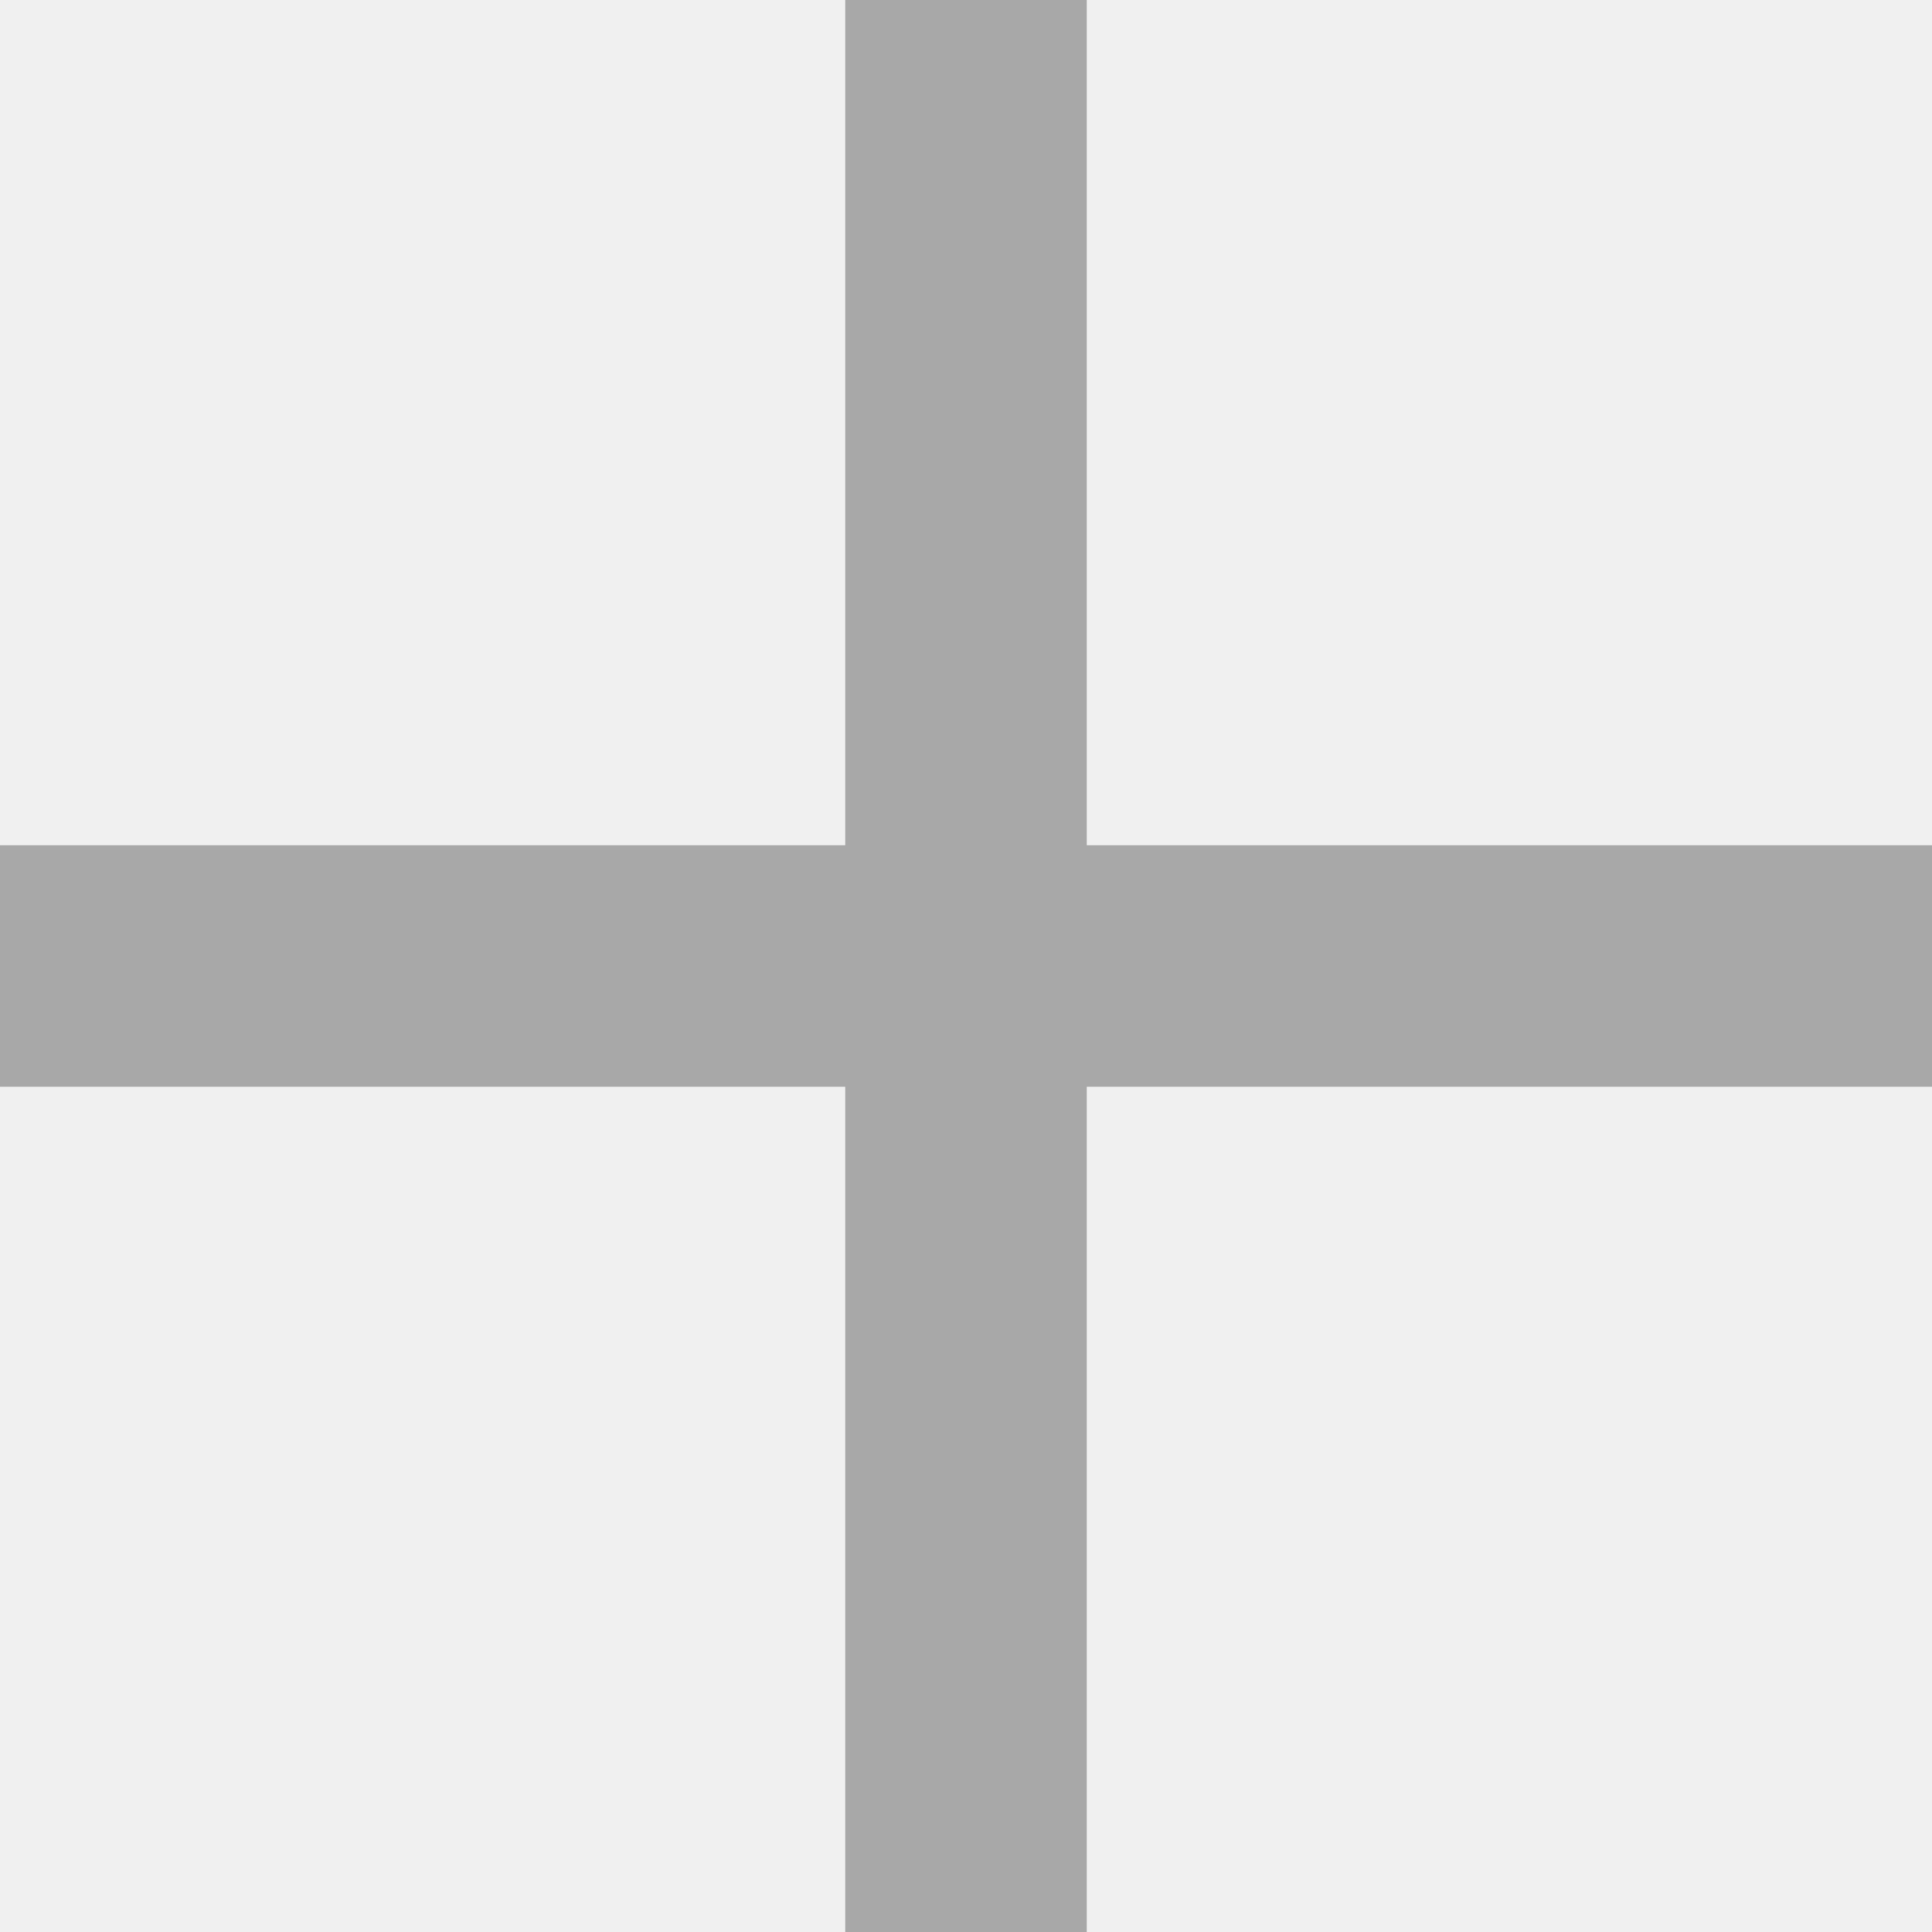
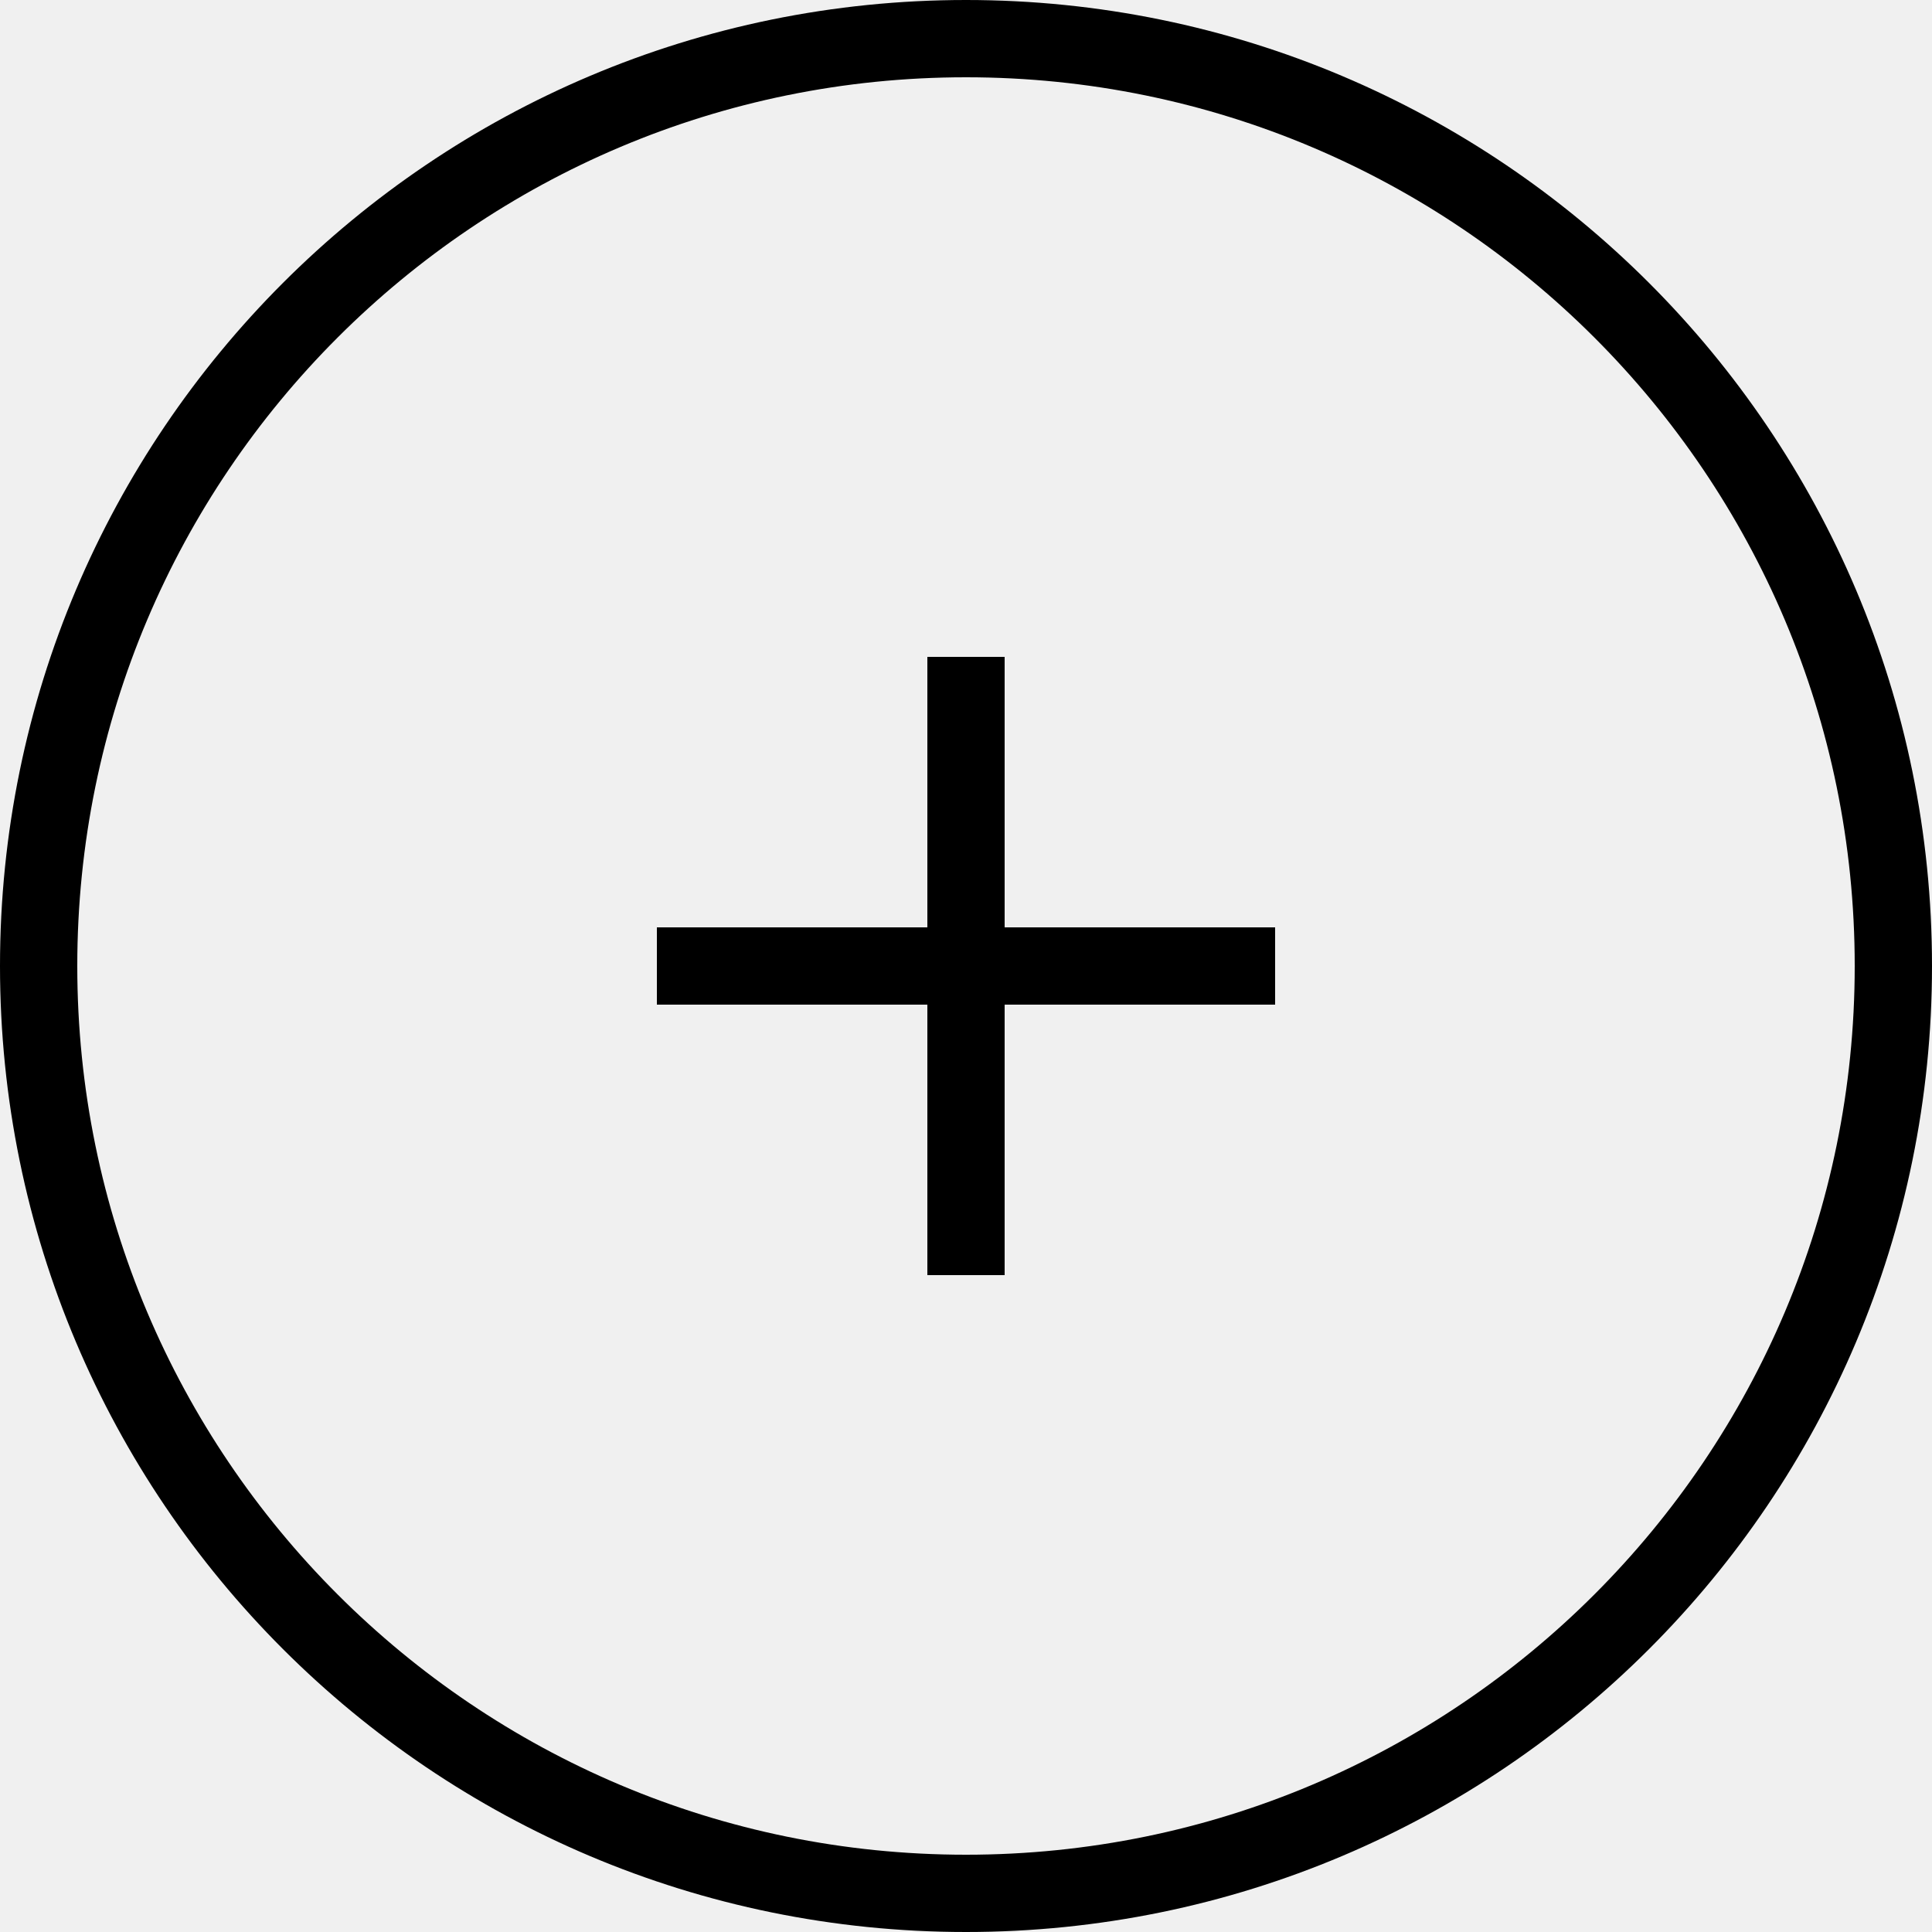
- <svg xmlns="http://www.w3.org/2000/svg" width="16" height="16" viewBox="0 0 16 16" fill="none">
-   <g opacity="0.3" clip-path="url(#clip0_48901_980)">
-     <path d="M16 7H9V0H7V7H0V9H7V16H9V9H16V7Z" fill="black" />
+ <svg xmlns="http://www.w3.org/2000/svg" width="50" height="50" viewBox="0 0 50 50" fill="none">
+   <circle cx="25" cy="25" r="24" stroke="black" stroke-width="2" />
+   <g clip-path="url(#clip0_51184_983)">
+     <path d="M33 24H26V17H24V24H17V26H24V33H26V26H33V24Z" fill="black" />
  </g>
  <defs>
-     <clipPath id="clip0_48901_980">
-       <rect width="16" height="16" fill="white" />
+     <clipPath id="clip0_51184_983">
+       <rect width="16" height="16" fill="white" transform="translate(17 17)" />
    </clipPath>
  </defs>
</svg>
